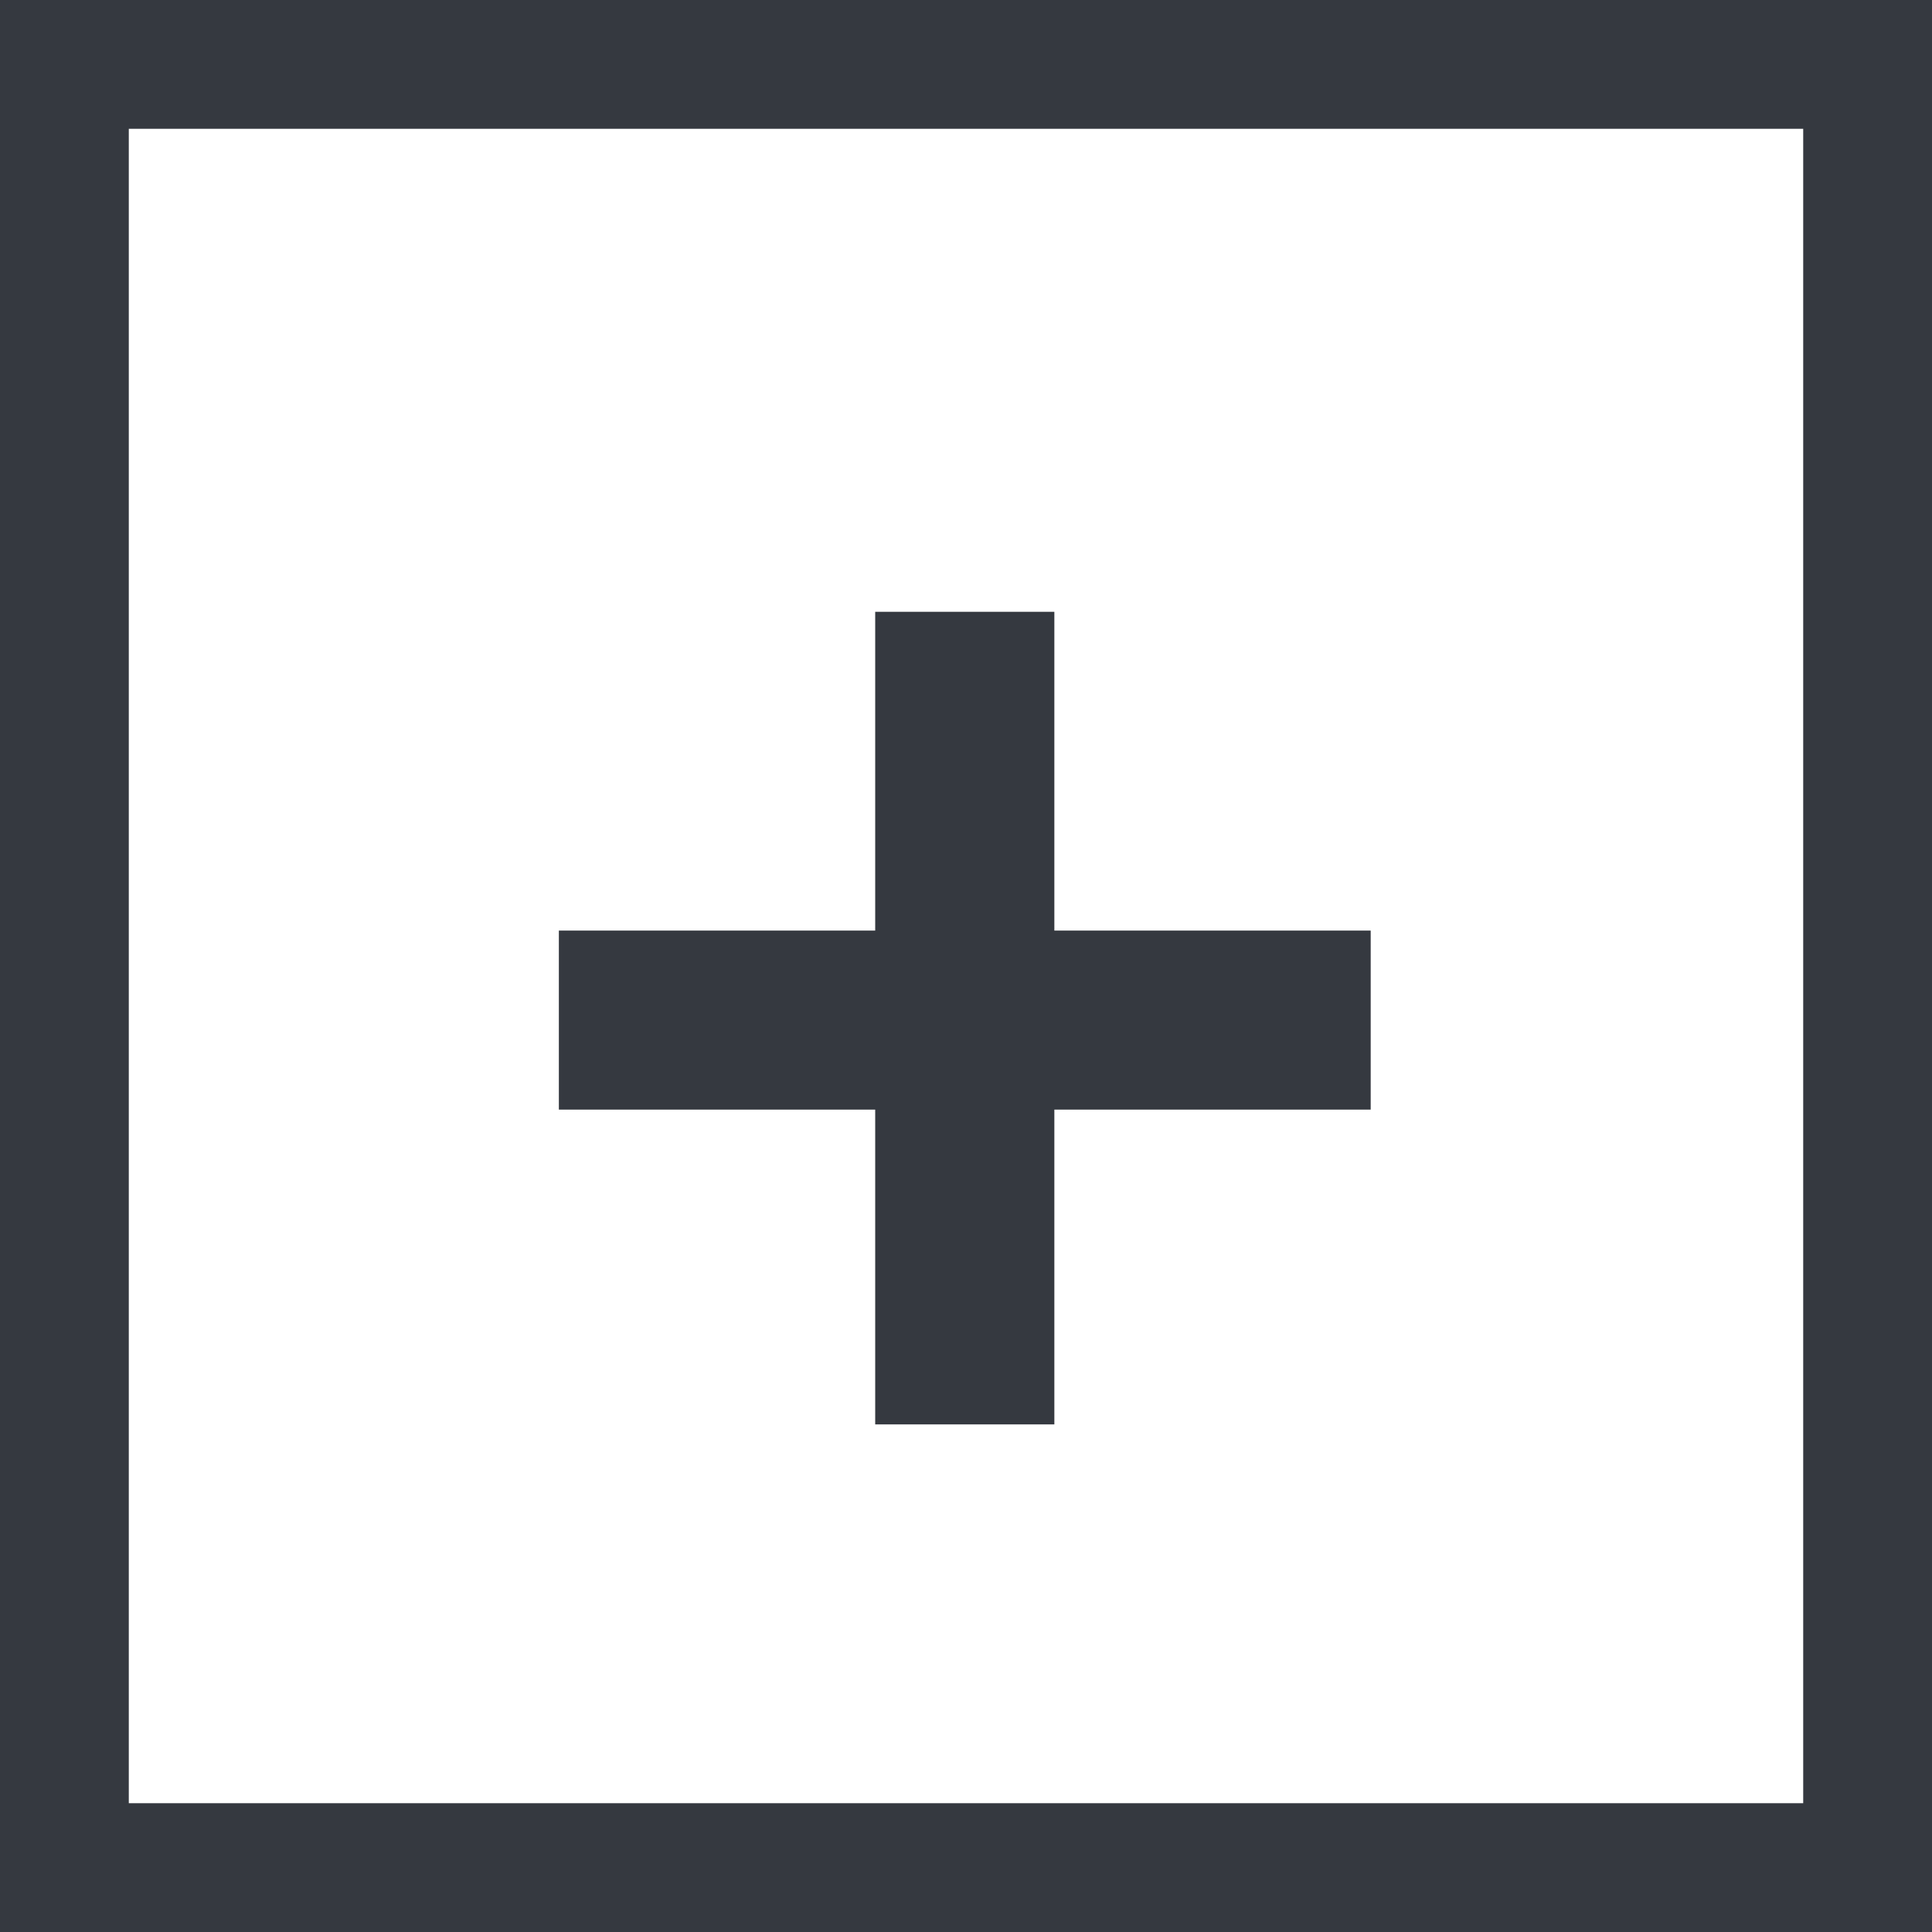
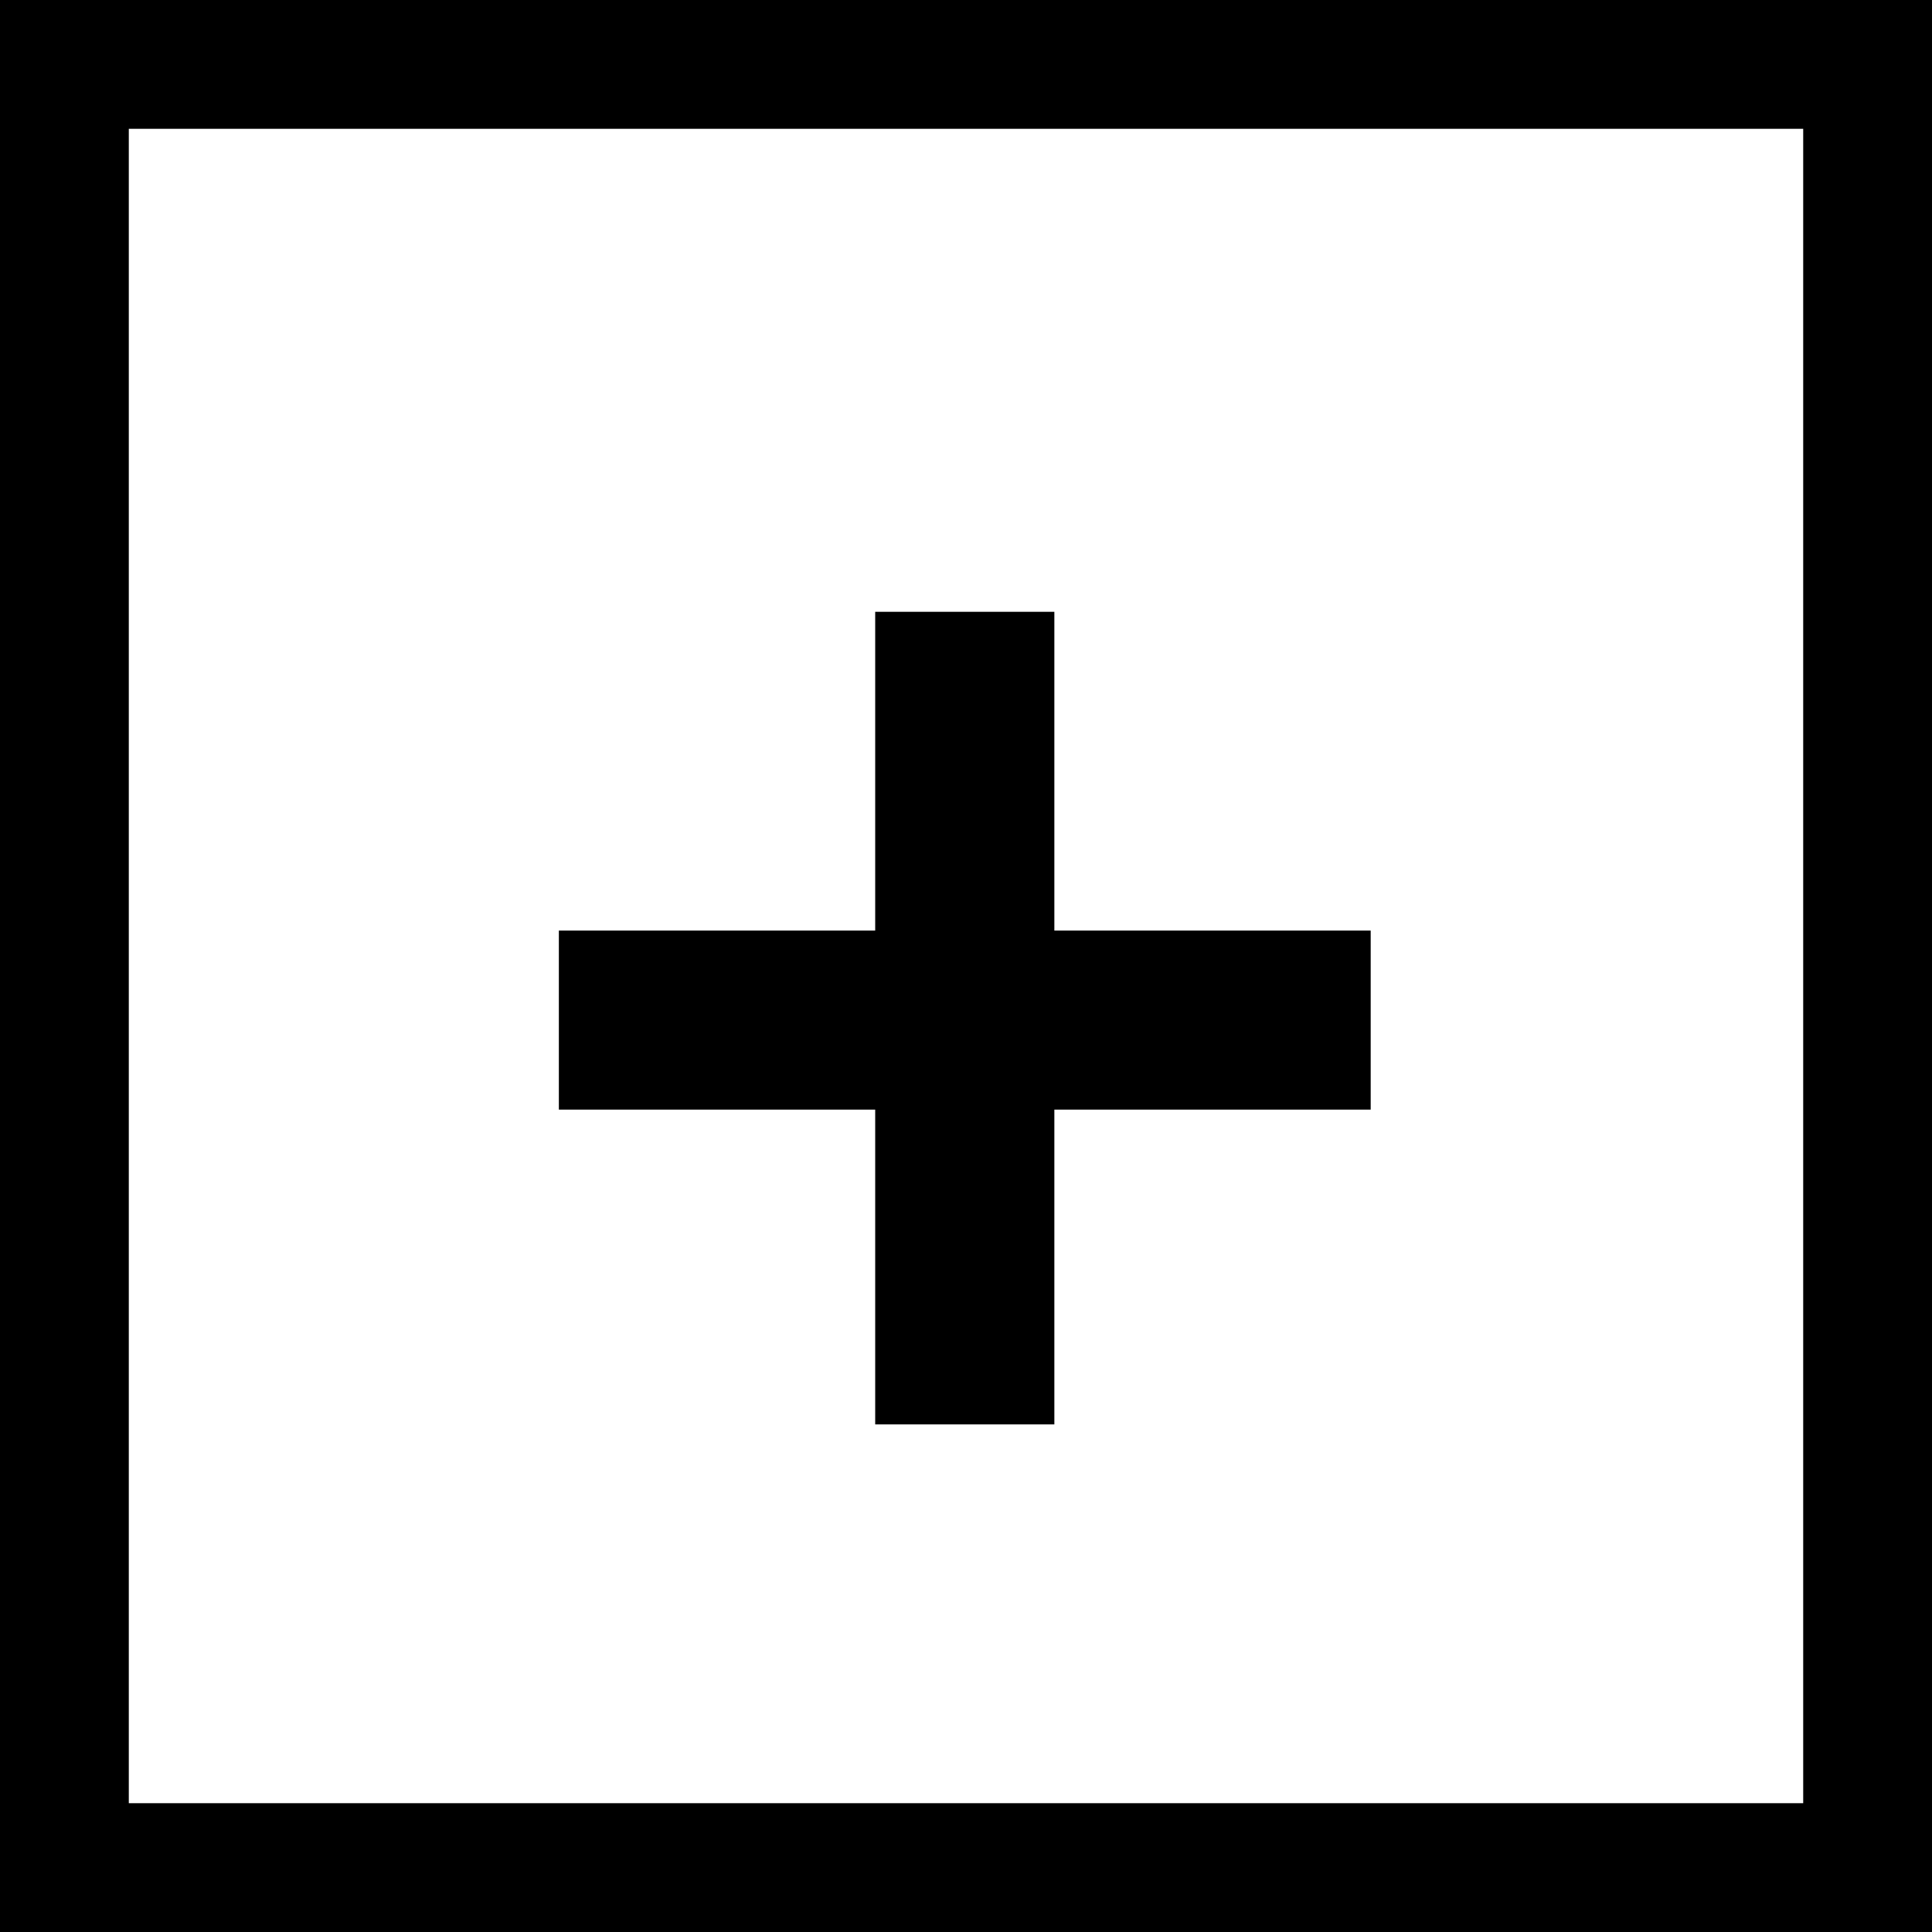
<svg xmlns="http://www.w3.org/2000/svg" width="15" height="15" viewBox="0 0 15 15" fill="none">
-   <path d="M8.186 7.225H10.642V8.615H8.186V11.059H6.795V8.615H4.339V7.225H6.795V4.75H8.186V7.225Z" fill="#353940" />
-   <rect x="0.5" y="0.5" width="14" height="14" stroke="#353940" />
+   <path d="M8.186 7.225H10.642V8.615H8.186V11.059H6.795V8.615H4.339V7.225H6.795V4.75H8.186V7.225Z" fill="currentColor" />
+   <rect x="0.5" y="0.5" width="14" height="14" stroke="currentColor" />
</svg>
